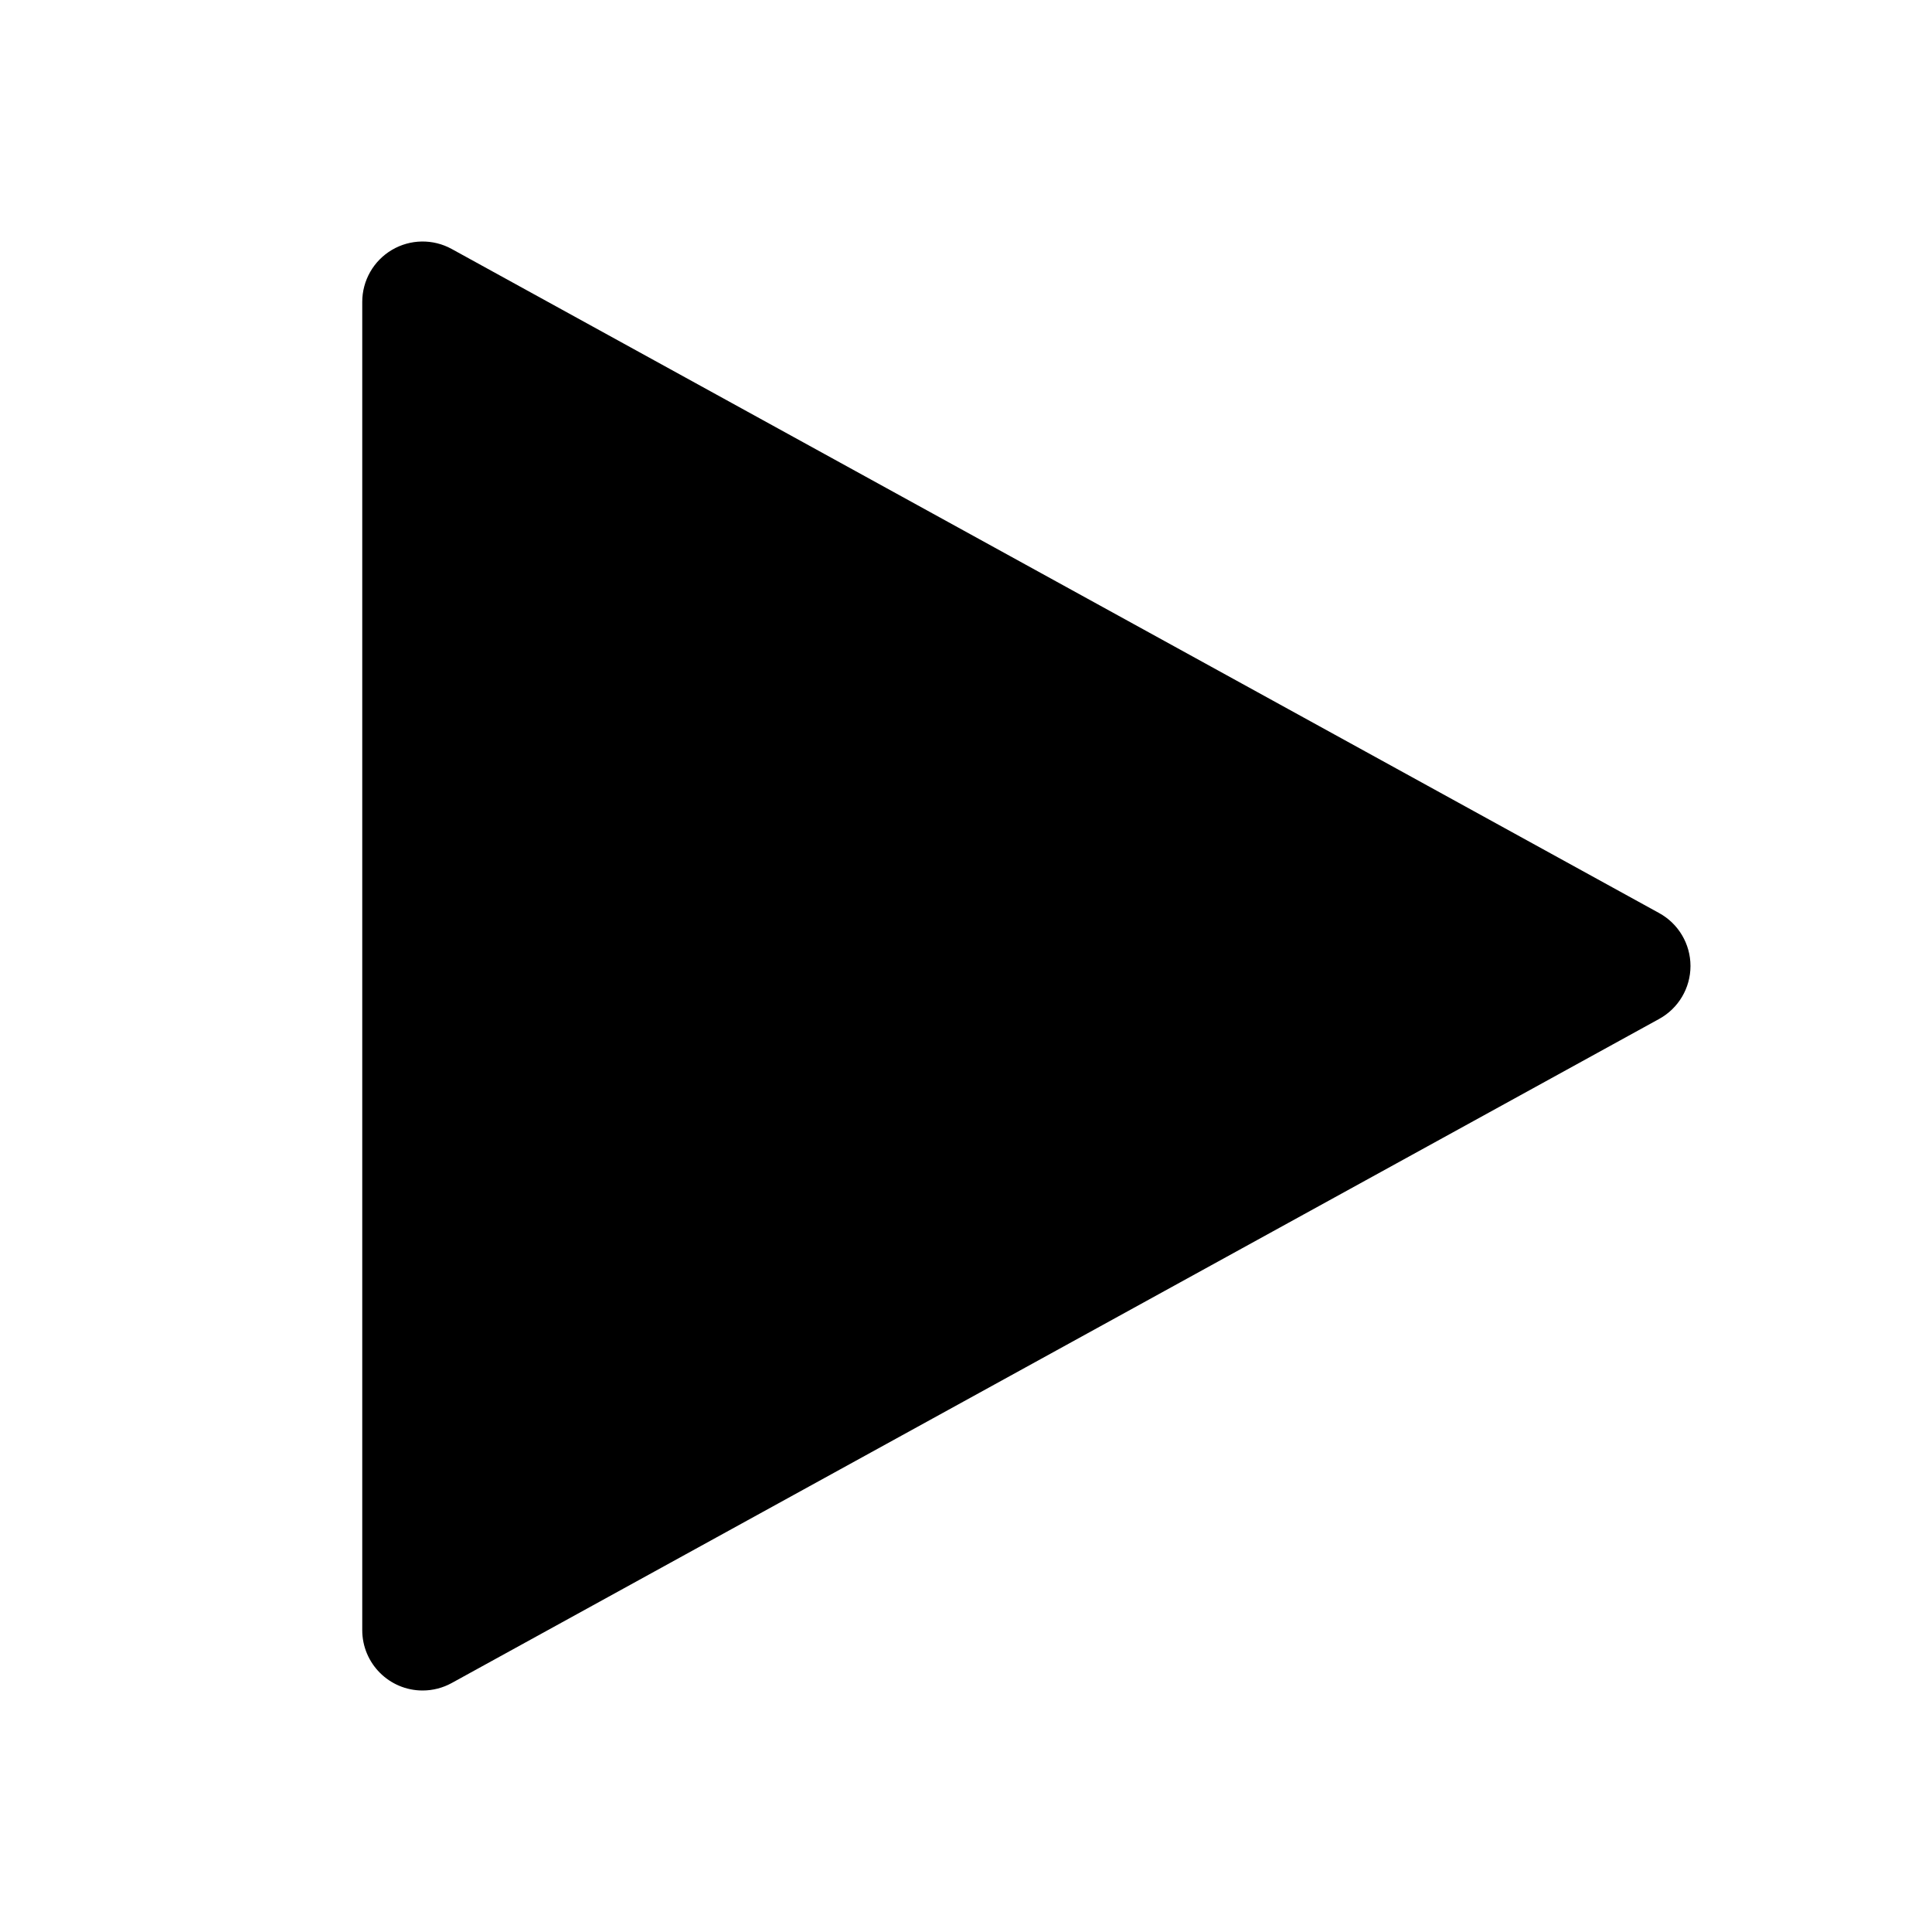
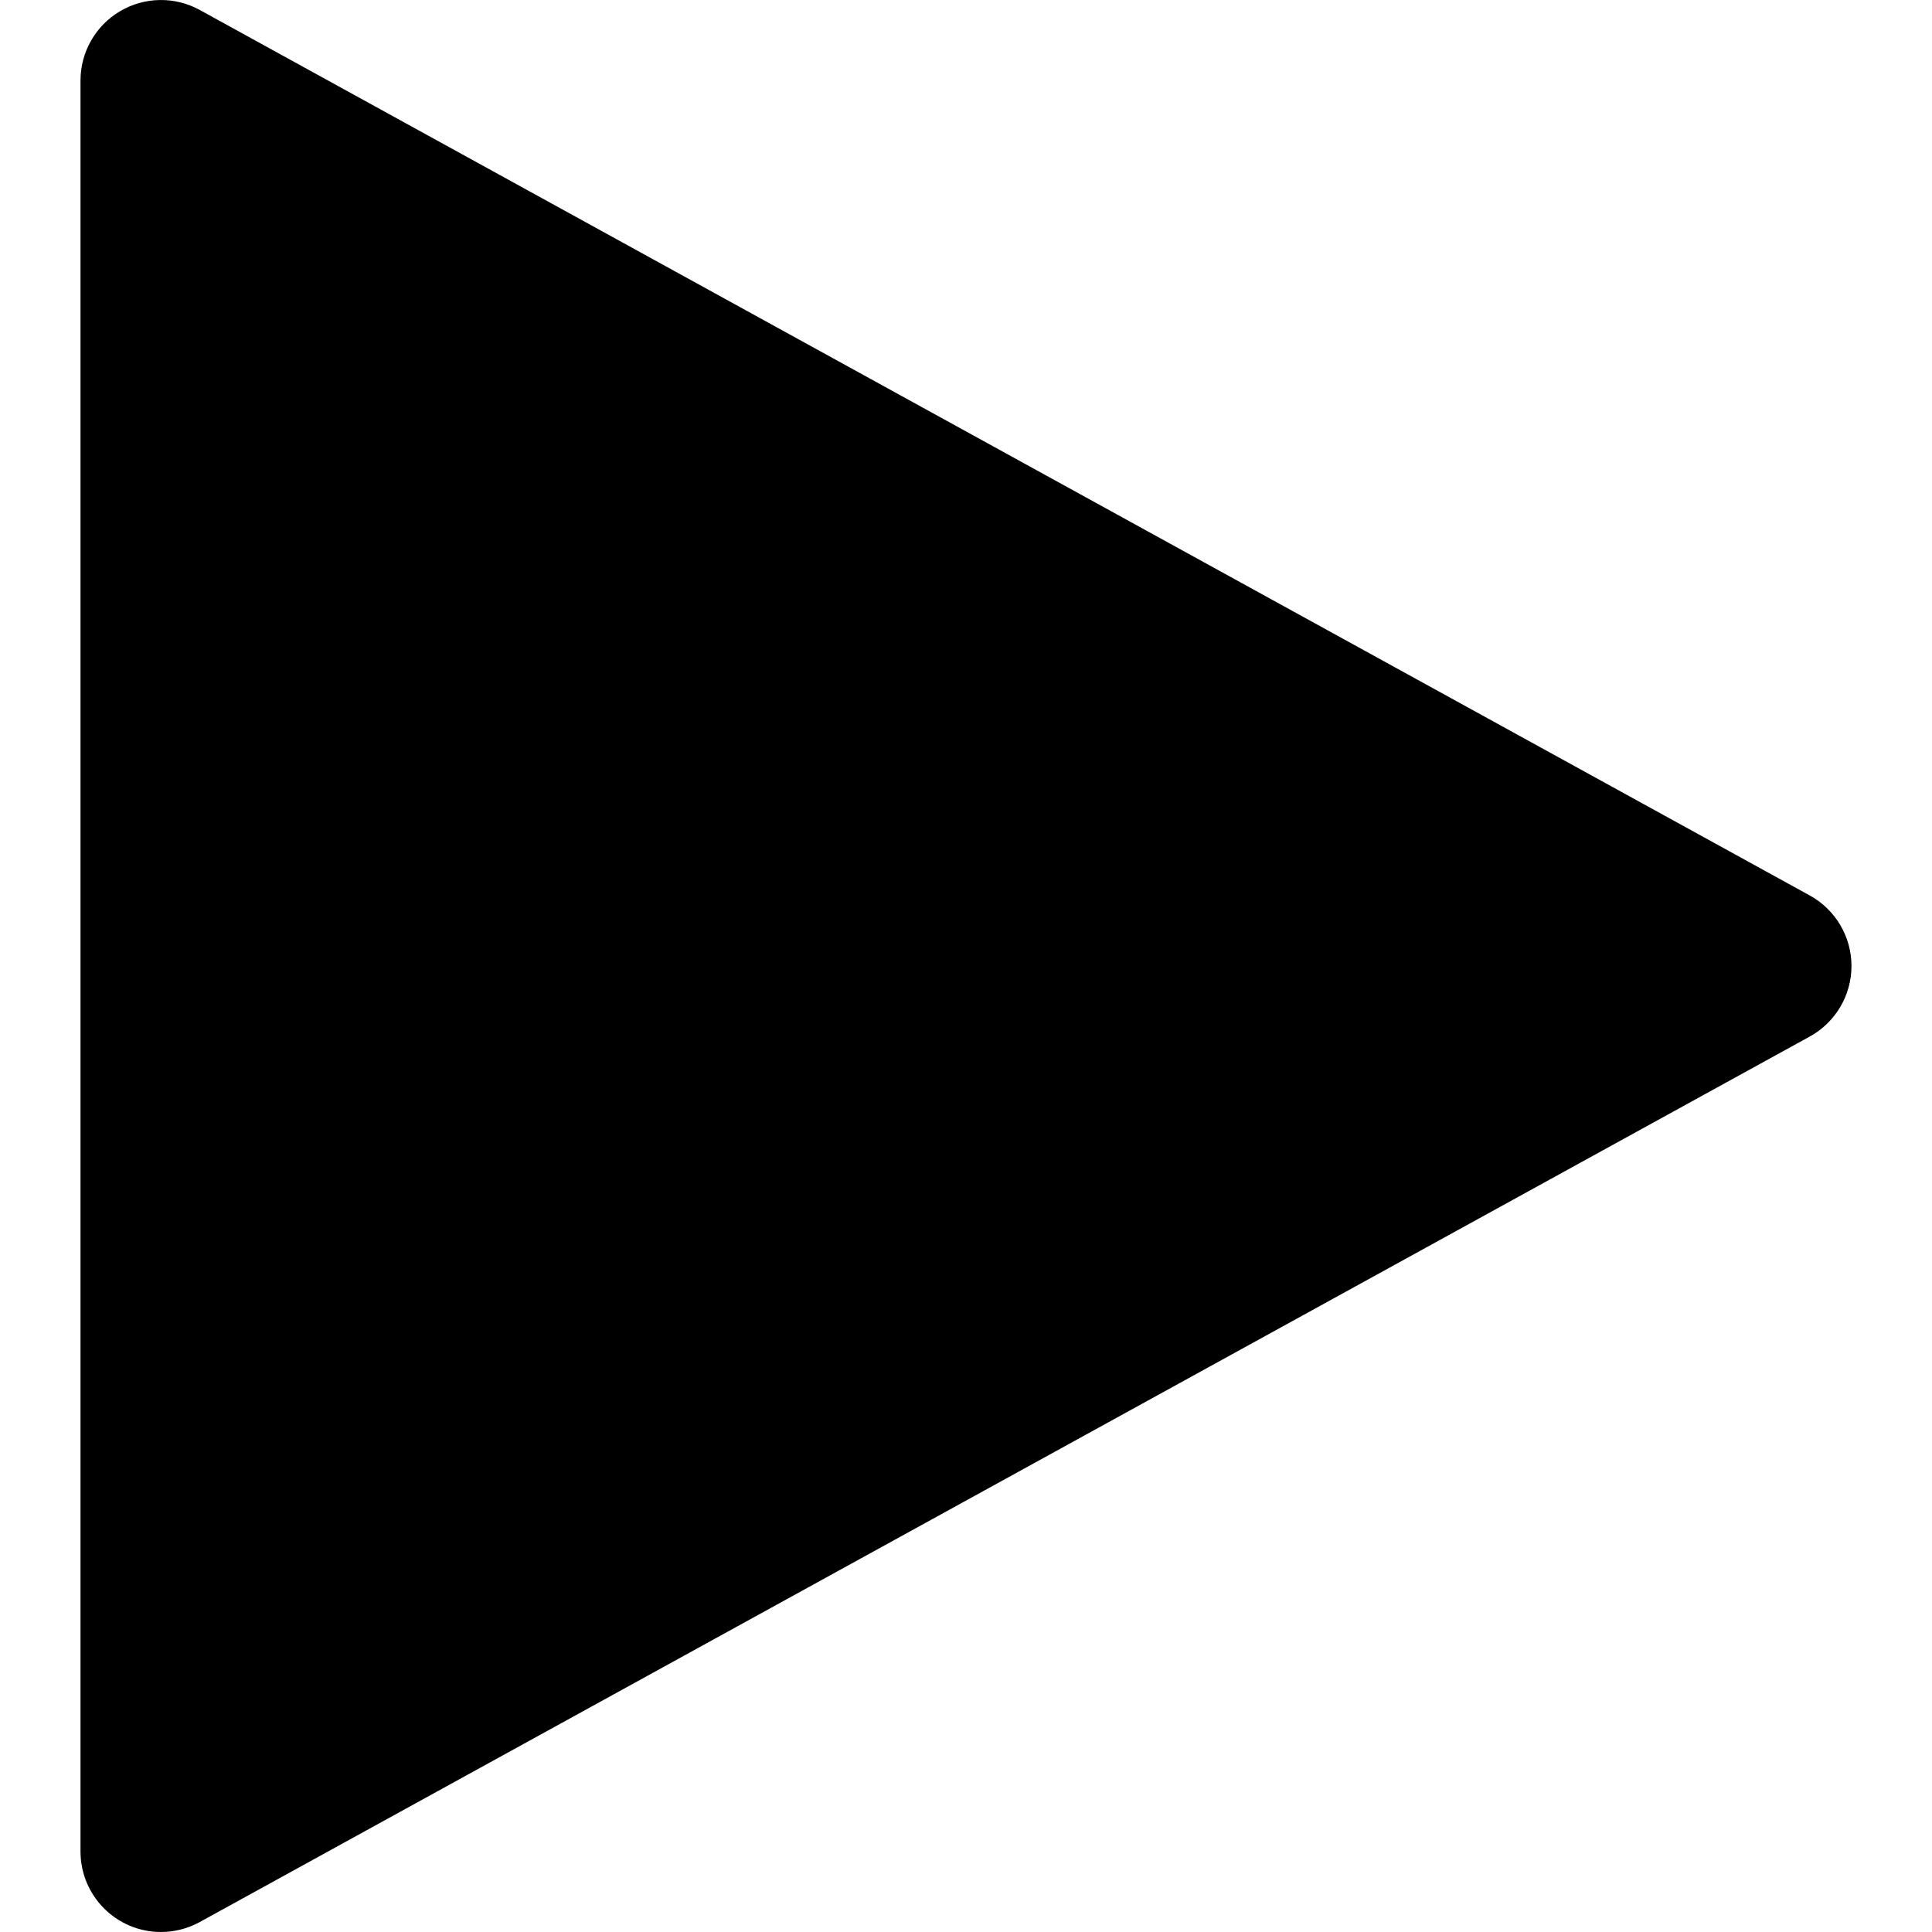
- <svg xmlns="http://www.w3.org/2000/svg" width="32" height="32" viewBox="0 0 32 32">
-   <path d="M7 28a1 1 0 0 1-1-1V5a1 1 0 0 1 1.482-.876l20 11a1 1 0 0 1 0 1.752l-20 11A1 1 0 0 1 7 28" />
-   <path d="M0 0h32v32H0z" data-name="&lt;Transparent Rectangle&gt;" style="fill:none" />
+ <svg xmlns="http://www.w3.org/2000/svg" width="24" height="24" viewBox="0 0 24 24">
+   <path d="M2 24a1 1 0 0 1-1-1V1A1 1 0 0 1 2.482.124l20 11a1 1 0 0 1 0 1.752l-20 11A1 1 0 0 1 2 24" />
+   <path d="M0 0h32v32H0Z" data-name="&lt;Transparent Rectangle&gt;" style="fill:none" />
</svg>
